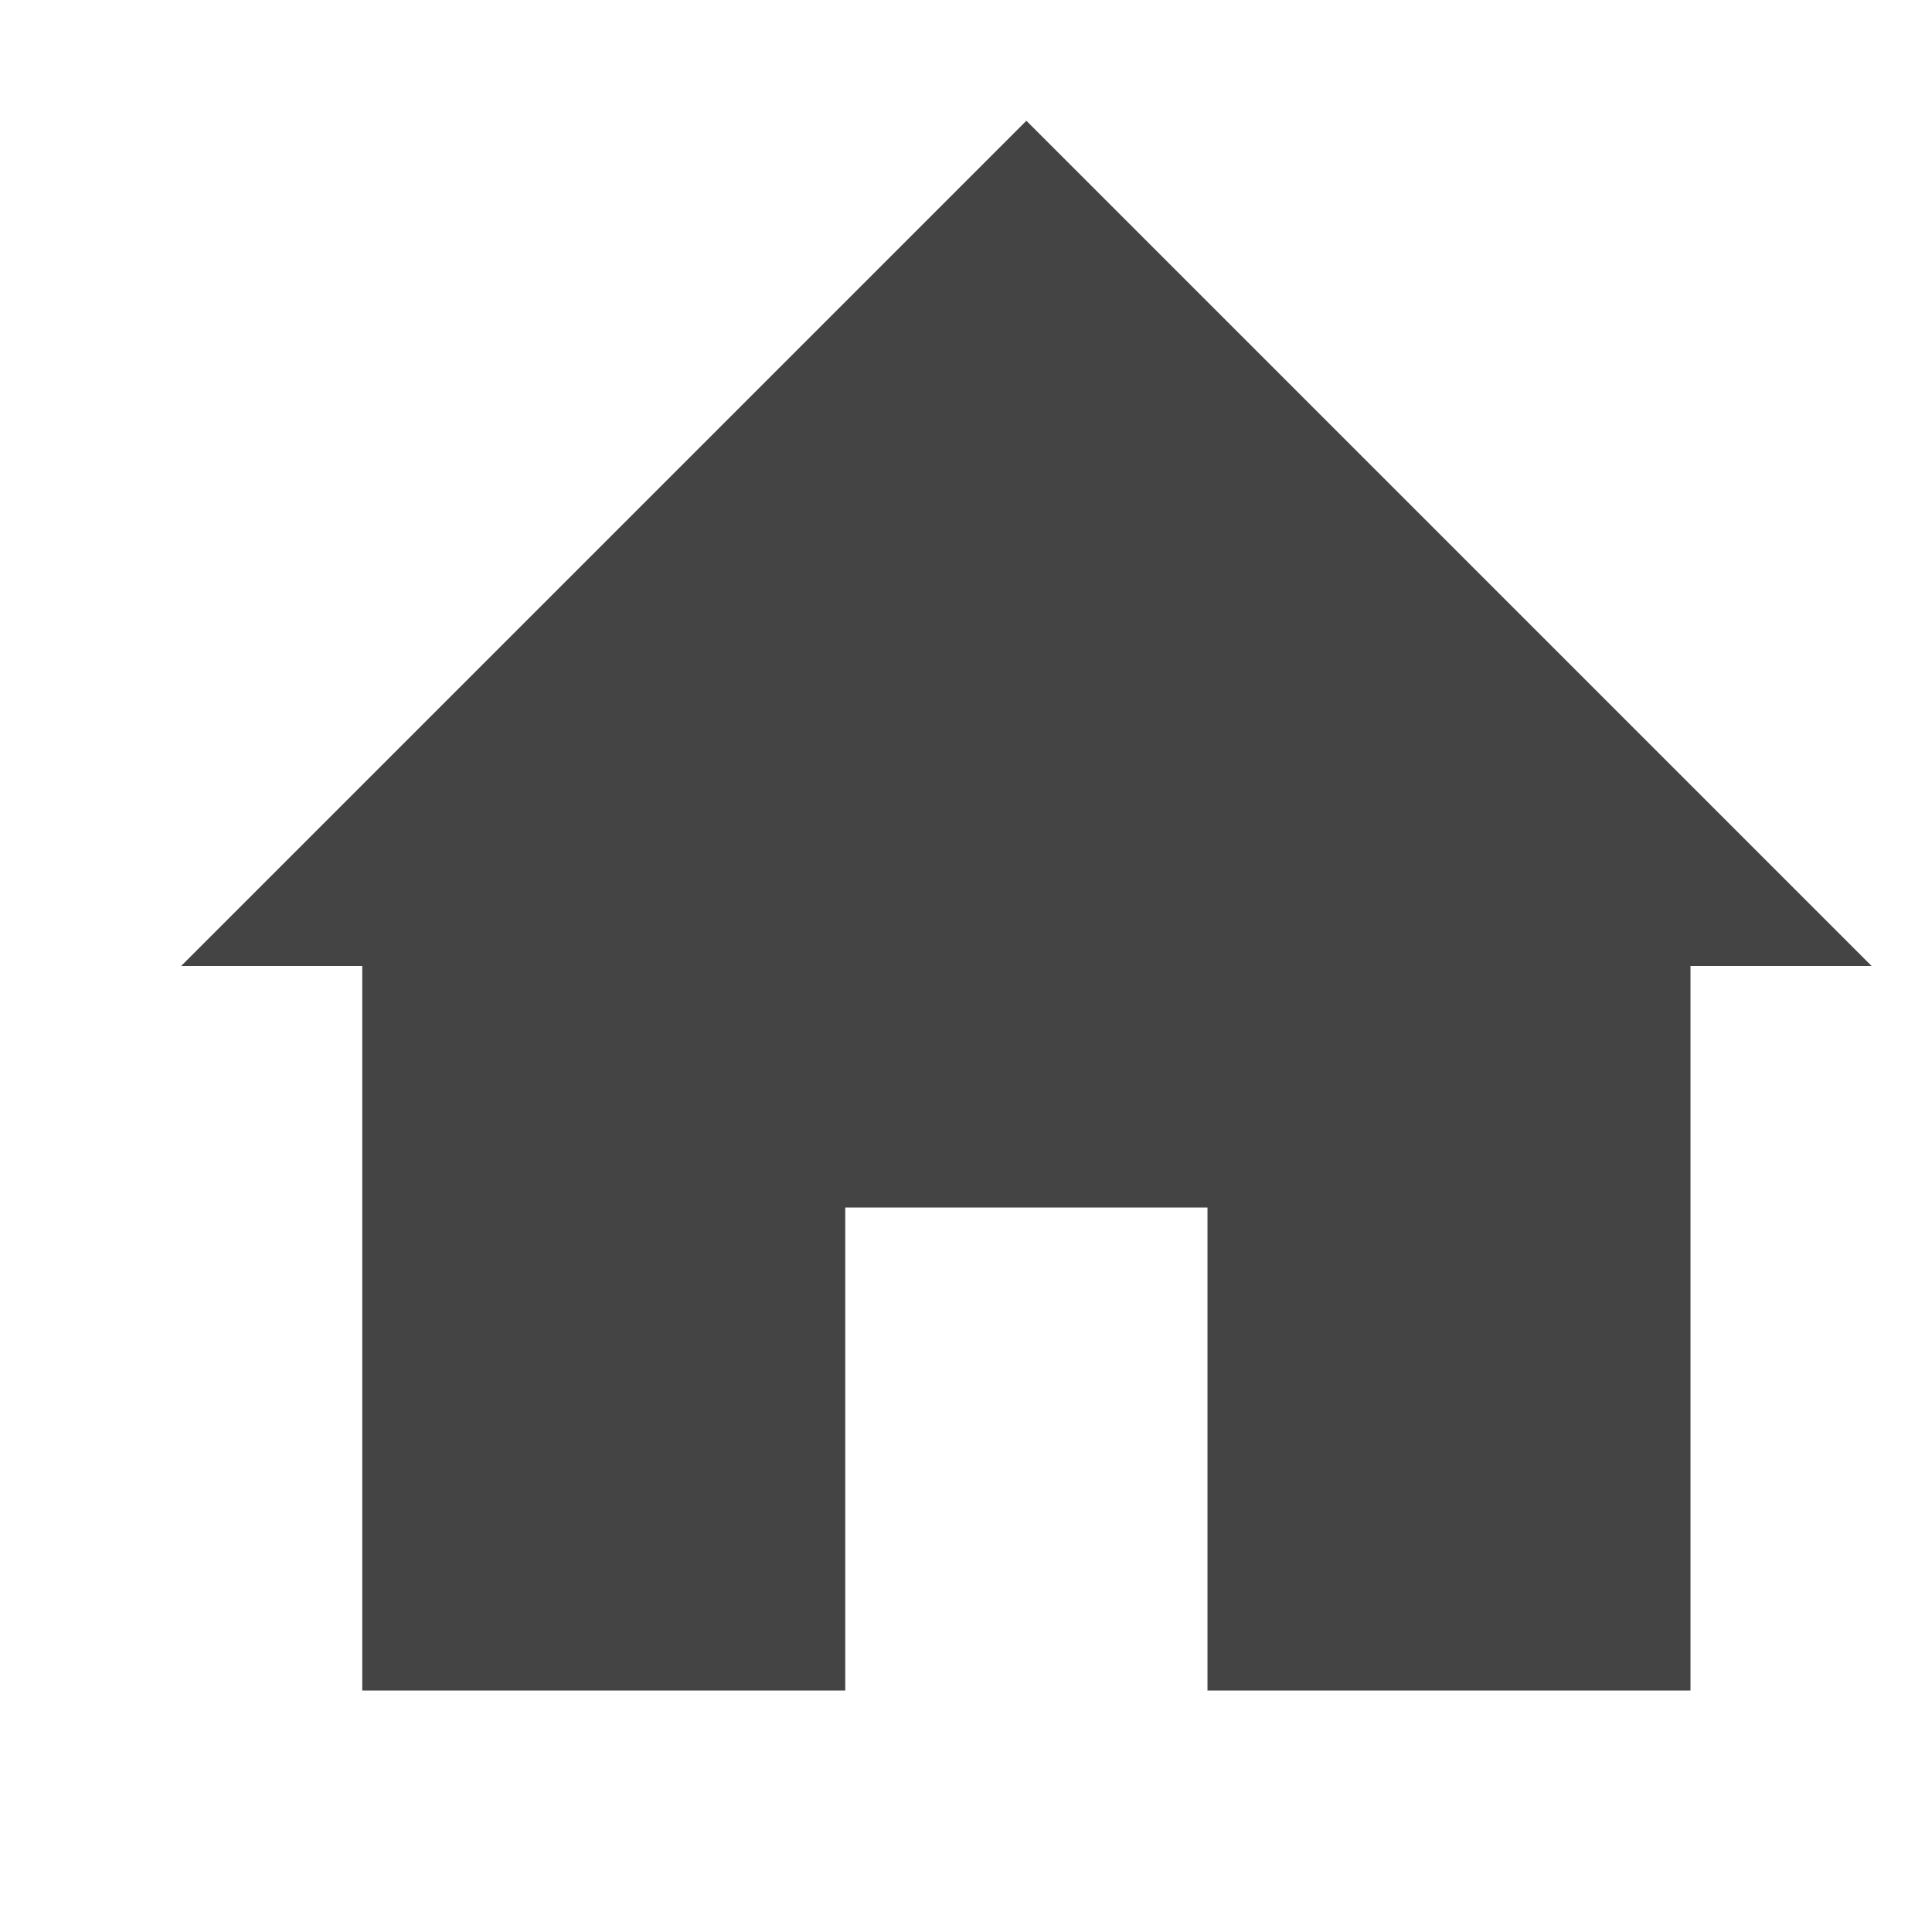
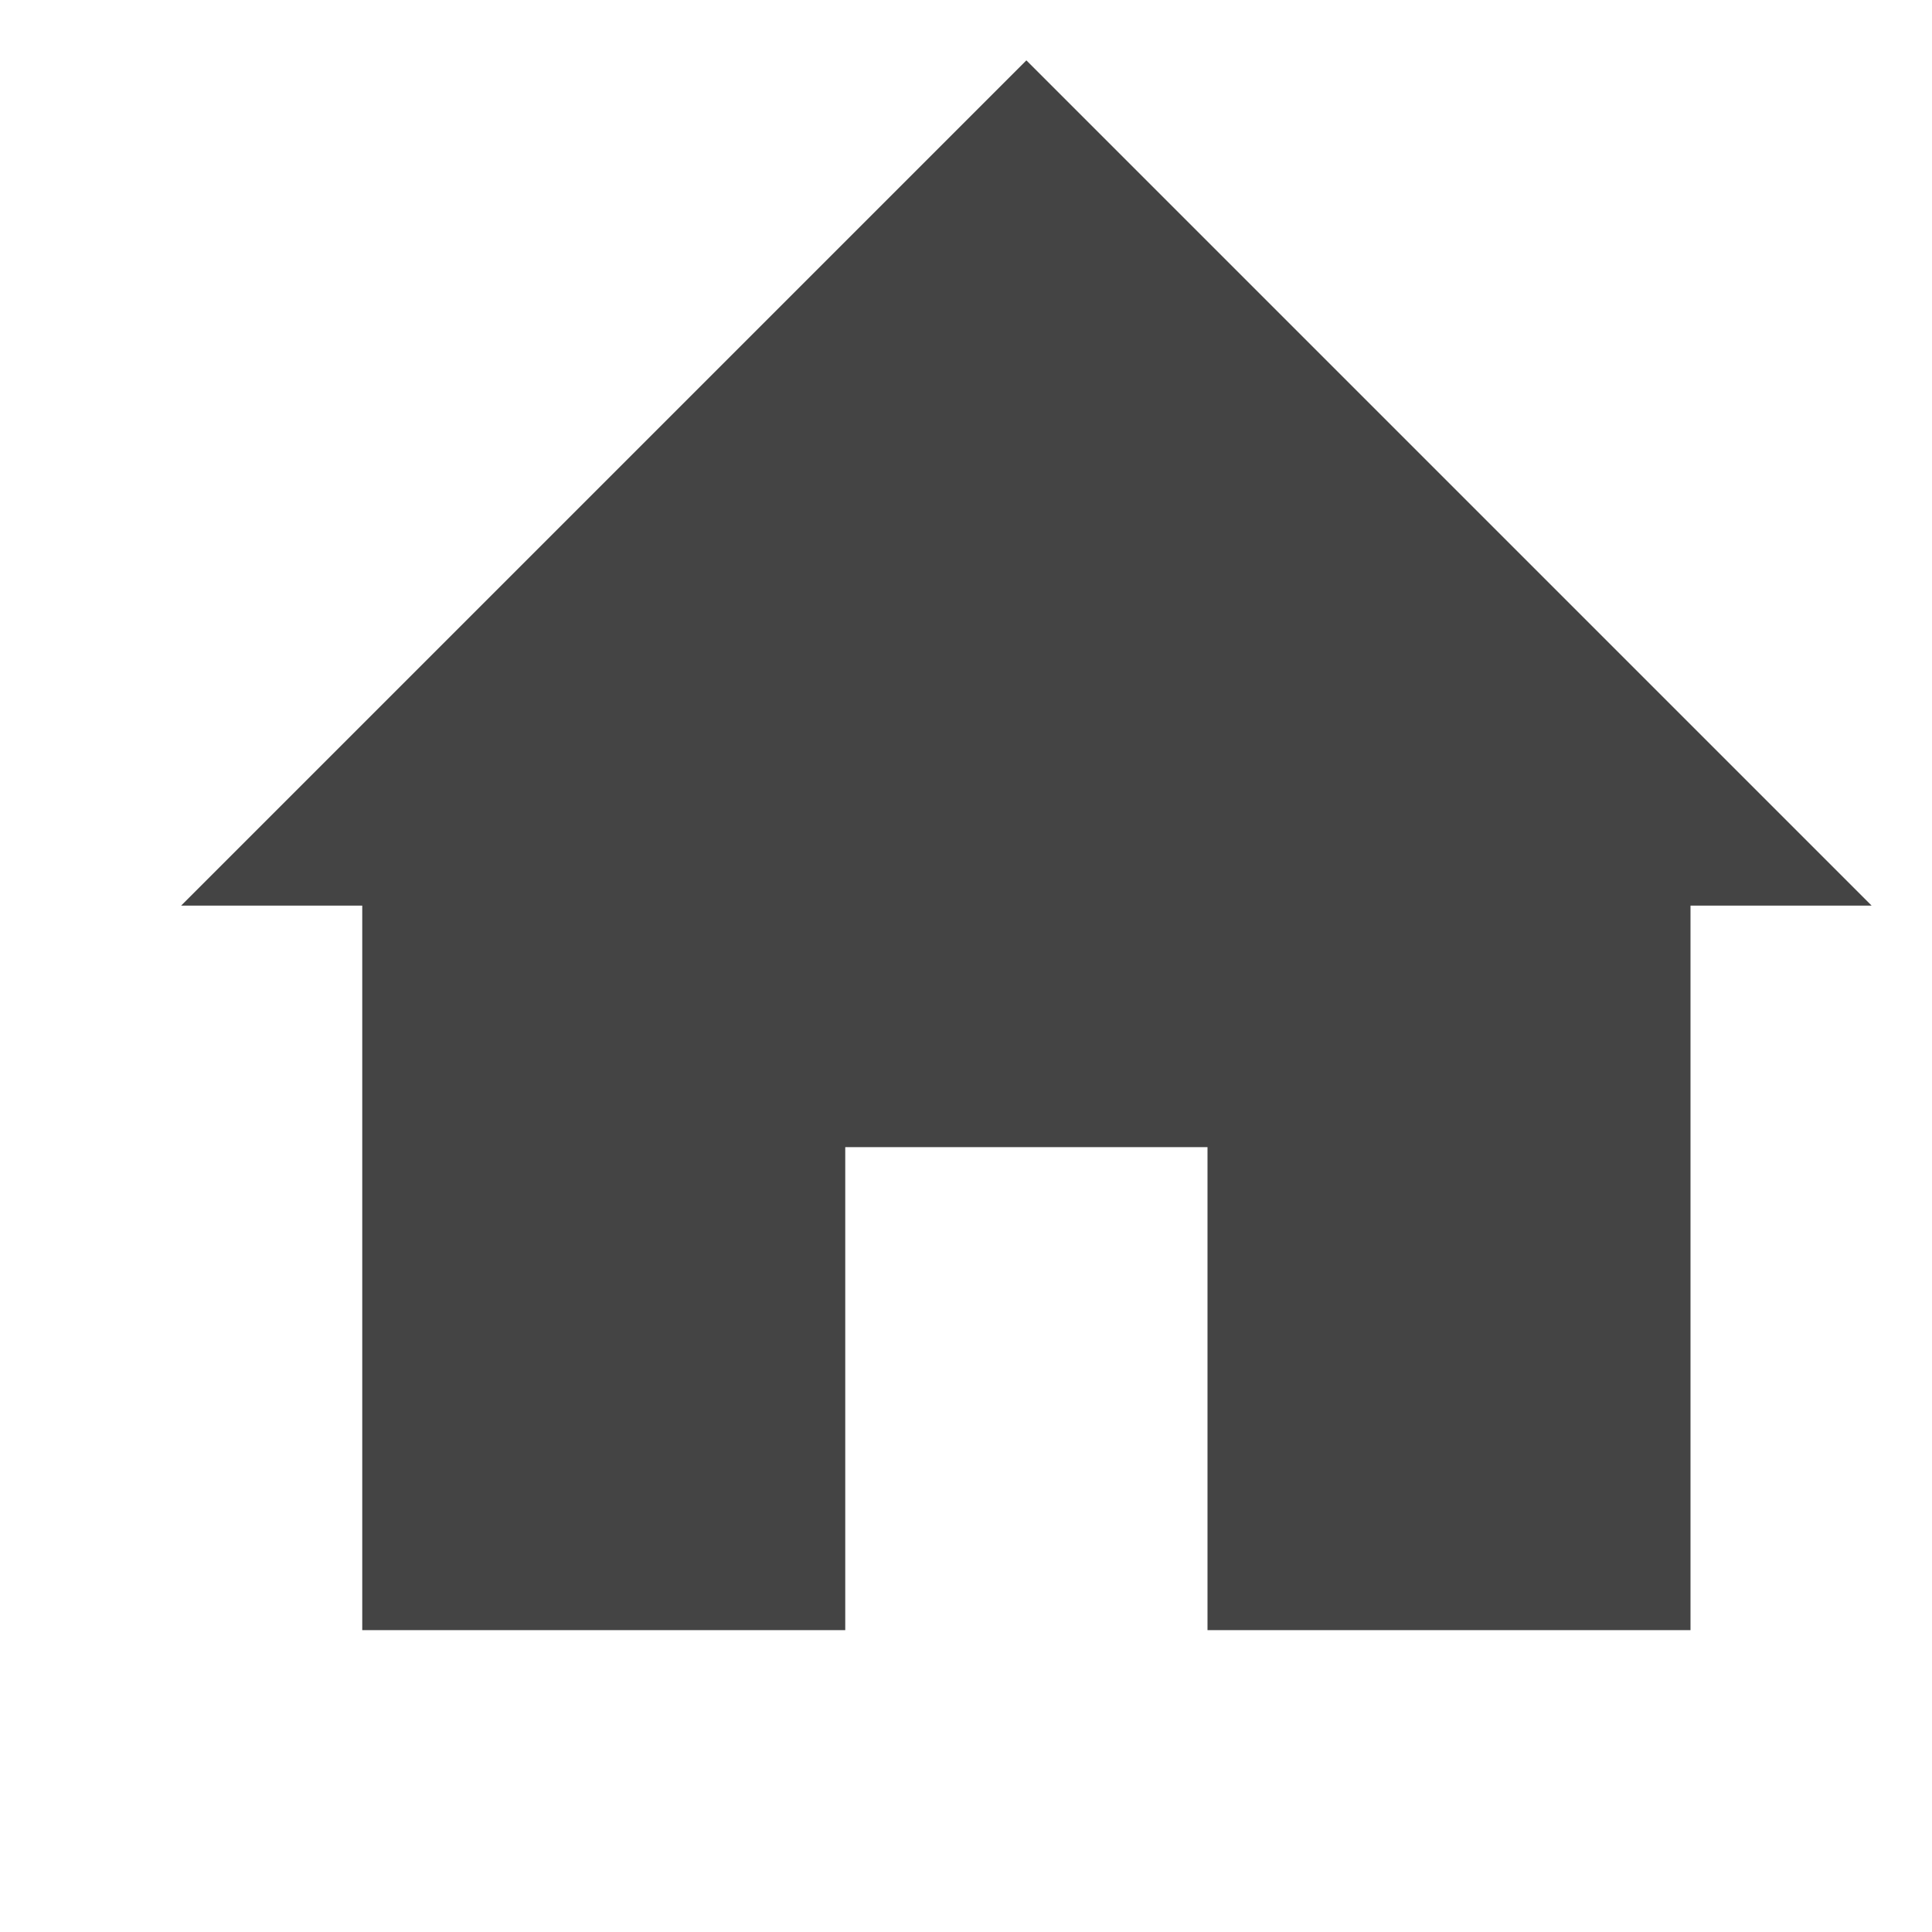
- <svg xmlns="http://www.w3.org/2000/svg" width="16" height="16" version="1.1">
-   <defs>
+ <svg xmlns="http://www.w3.org/2000/svg" width="16" height="16" version="1.1" id="svg1">
+   <defs id="defs1">
    <style id="current-color-scheme" type="text/css">
   .ColorScheme-Text { color:#444444; } .ColorScheme-Highlight { color:#4285f4; } .ColorScheme-NeutralText { color:#ff9800; } .ColorScheme-PositiveText { color:#4caf50; } .ColorScheme-NegativeText { color:#f44336; }
  </style>
  </defs>
-   <path style="fill:currentColor" class="ColorScheme-Text" d="M 1.5,8 H 3 V 14 H 7 V 10 H 10 V 14 H 14 V 8 H 15.5 L 8.5,1 Z" />
+   <path style="fill:currentColor" class="ColorScheme-Text" d="M 1.5,7.5 H 3 v 6 h 4 v -4 h 3 v 4 h 4 v -6 h 1.5 l -7,-7 z" id="path1" />
</svg>
